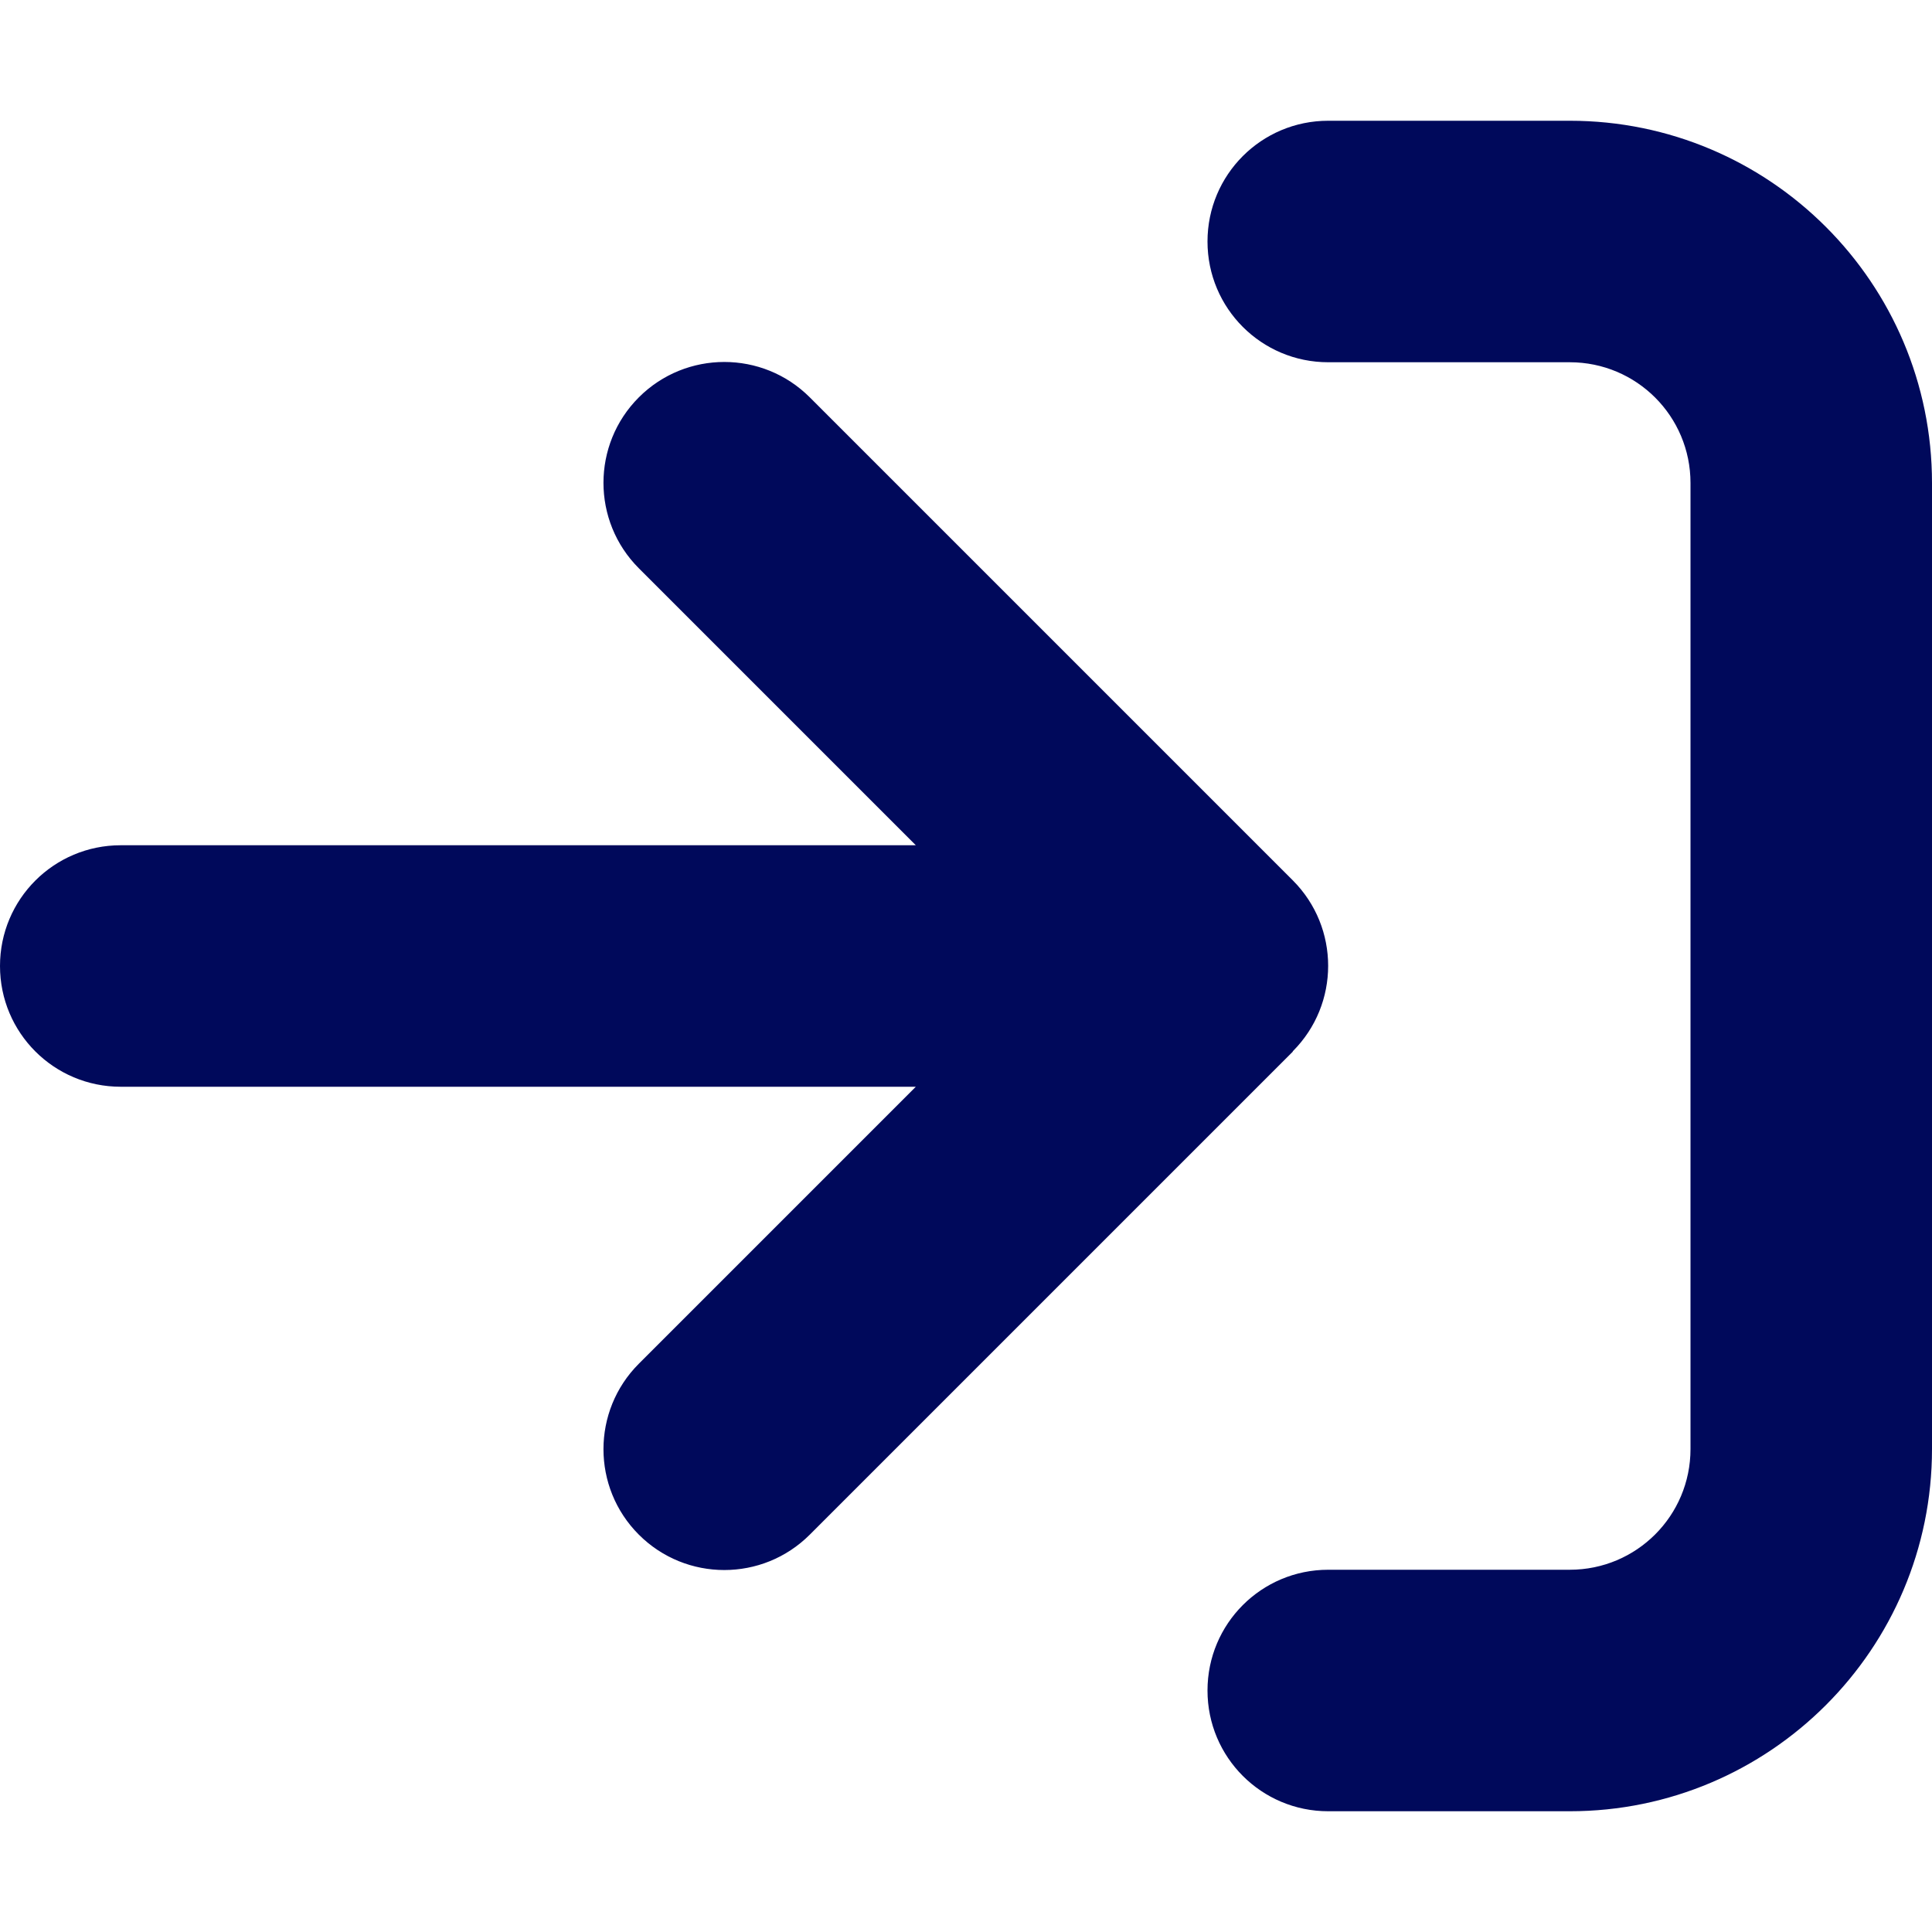
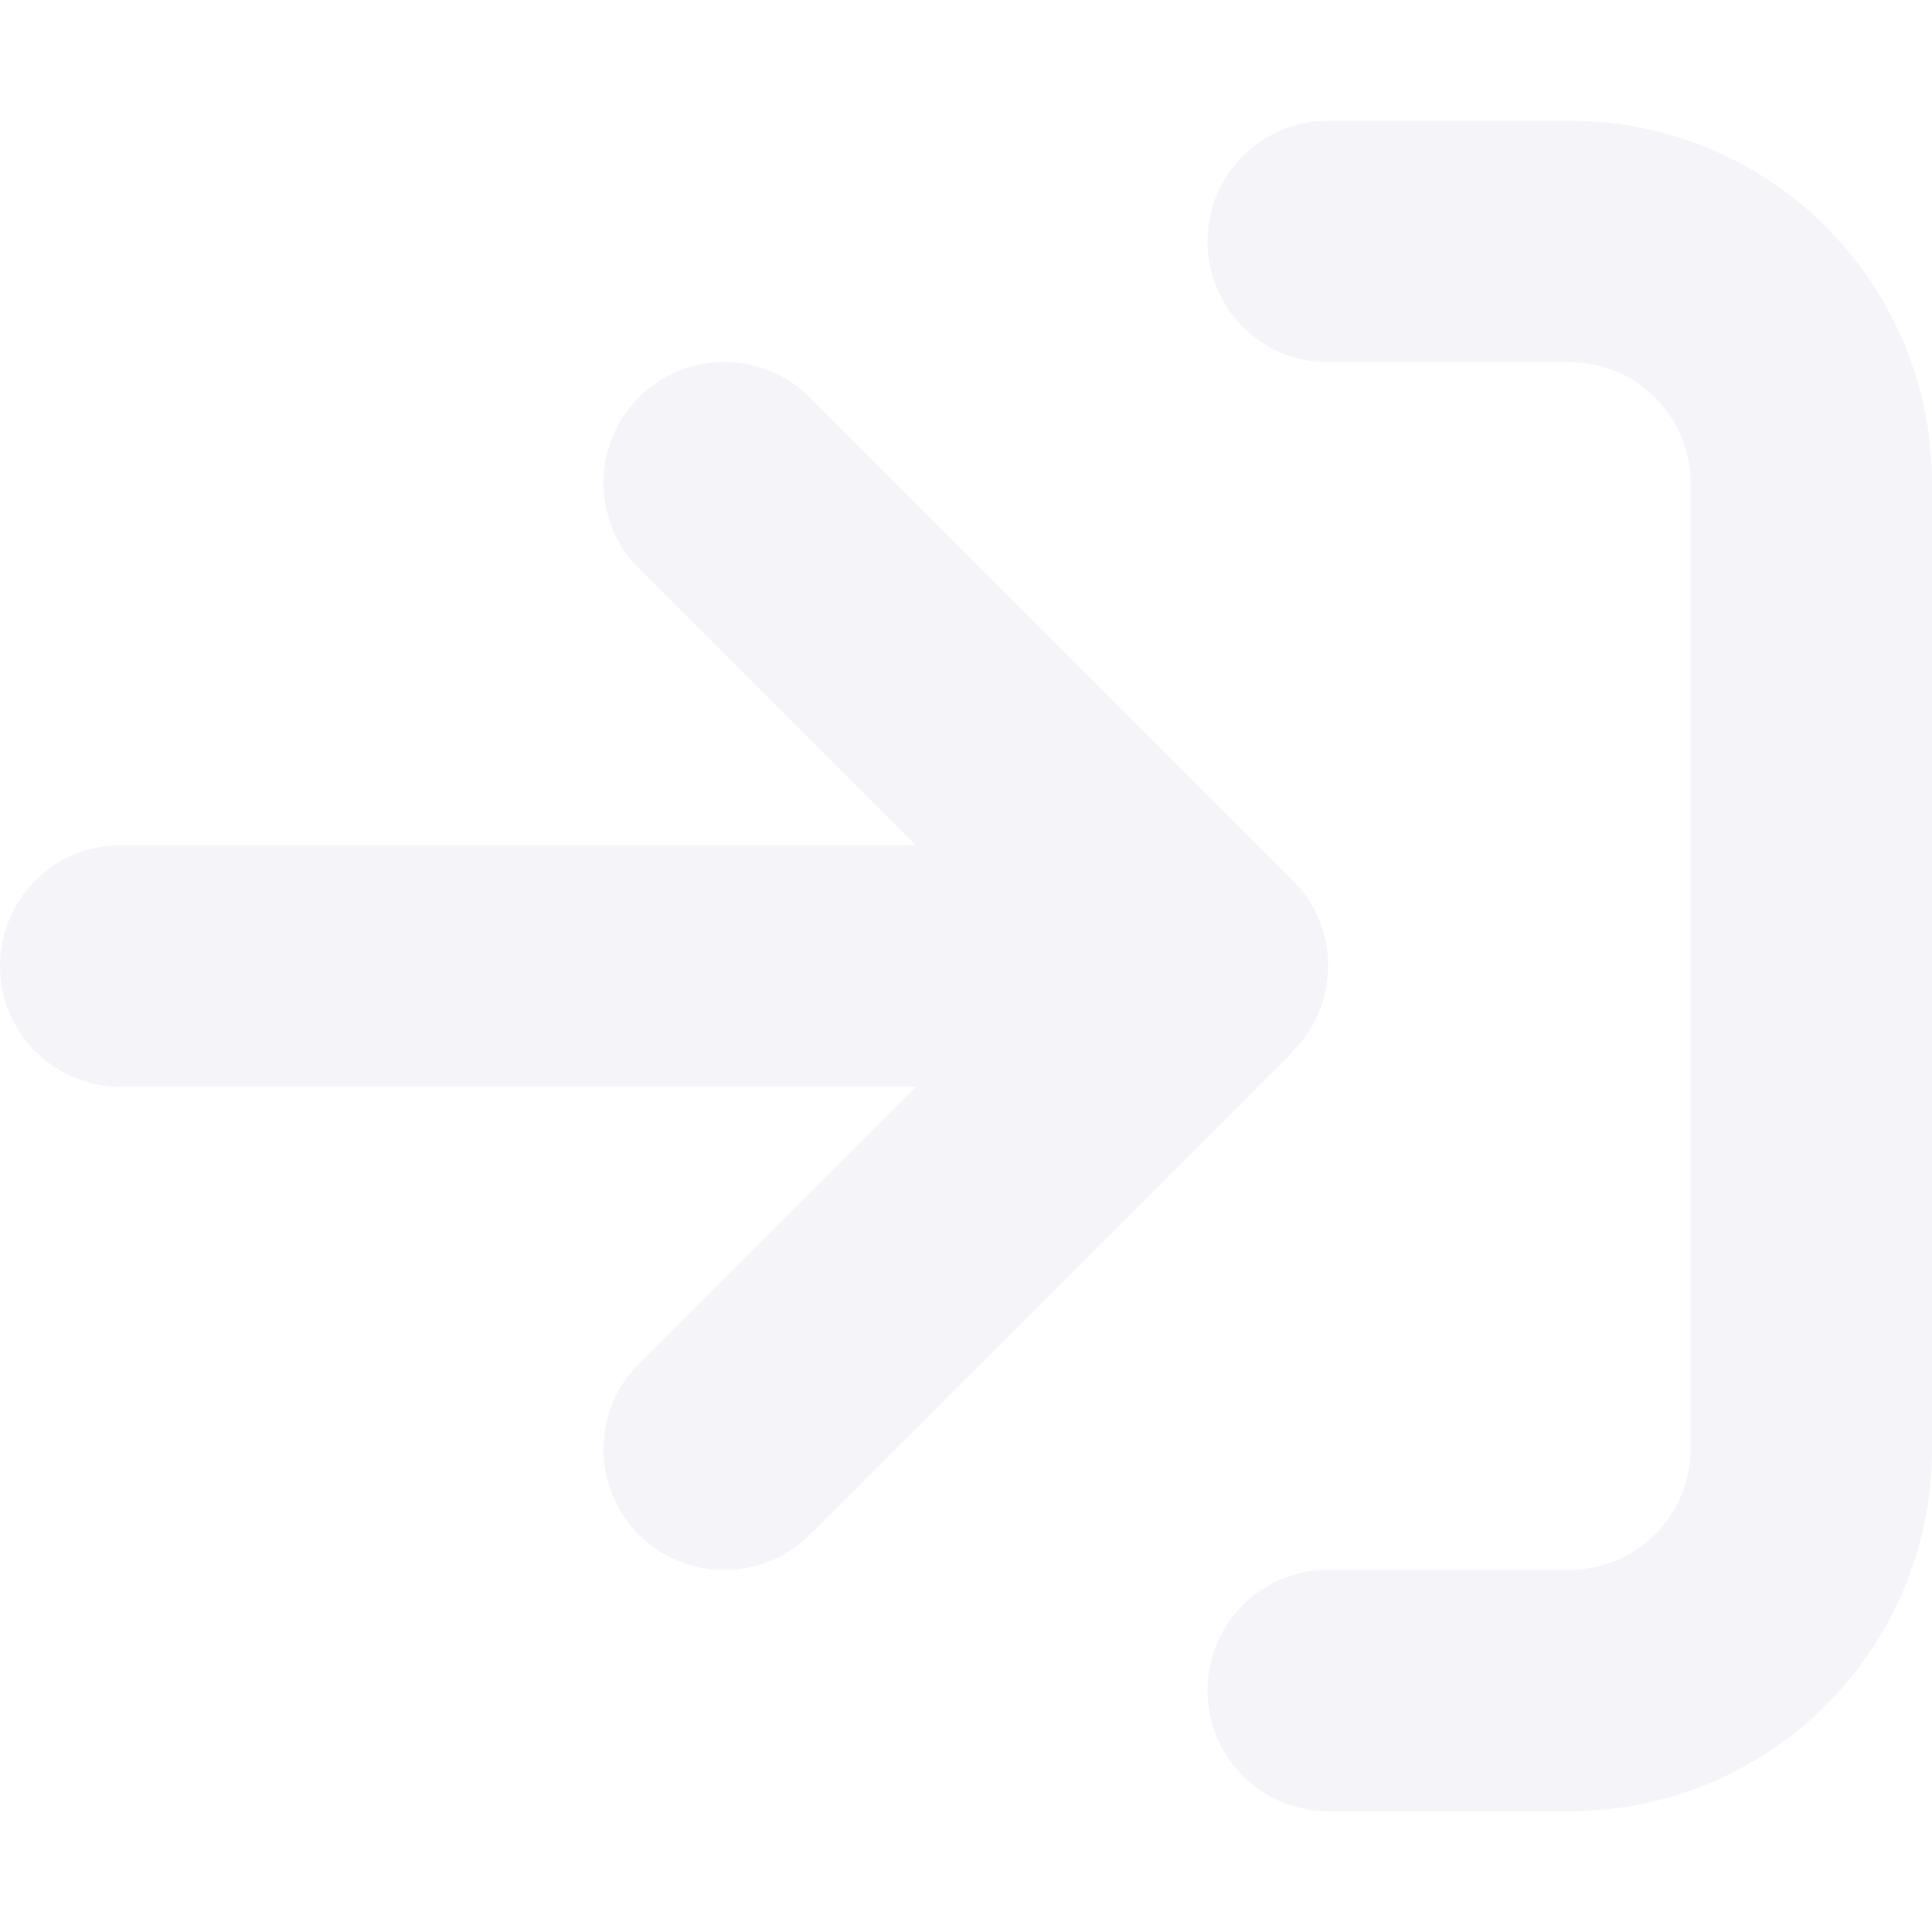
<svg xmlns="http://www.w3.org/2000/svg" viewBox="0 0 512 512">
-   <path fill="#00095b" d="M352 96l64 0c17.7 0 32 14.3 32 32l0 256c0 17.7-14.3 32-32 32l-64 0c-17.7 0-32 14.3-32 32s14.3 32 32 32l64 0c53 0 96-43 96-96l0-256c0-53-43-96-96-96l-64 0c-17.7 0-32 14.3-32 32s14.3 32 32 32zm-9.4 182.6c12.5-12.5 12.5-32.8 0-45.3l-128-128c-12.5-12.5-32.8-12.5-45.3 0s-12.5 32.8 0 45.3L242.7 224 32 224c-17.7 0-32 14.3-32 32s14.3 32 32 32l210.7 0-73.4 73.4c-12.5 12.5-12.5 32.8 0 45.3s32.8 12.5 45.3 0l128-128z" />
+   <path fill="#f5f5f9" d="M352 96l64 0c17.7 0 32 14.3 32 32l0 256c0 17.7-14.3 32-32 32l-64 0c-17.7 0-32 14.3-32 32s14.3 32 32 32l64 0c53 0 96-43 96-96l0-256c0-53-43-96-96-96l-64 0c-17.7 0-32 14.3-32 32s14.3 32 32 32zm-9.4 182.6c12.5-12.5 12.5-32.8 0-45.3l-128-128c-12.5-12.5-32.8-12.5-45.3 0s-12.5 32.8 0 45.3L242.7 224 32 224c-17.7 0-32 14.3-32 32s14.3 32 32 32l210.7 0-73.4 73.4c-12.5 12.5-12.5 32.8 0 45.3s32.8 12.5 45.3 0l128-128z" />
</svg>
